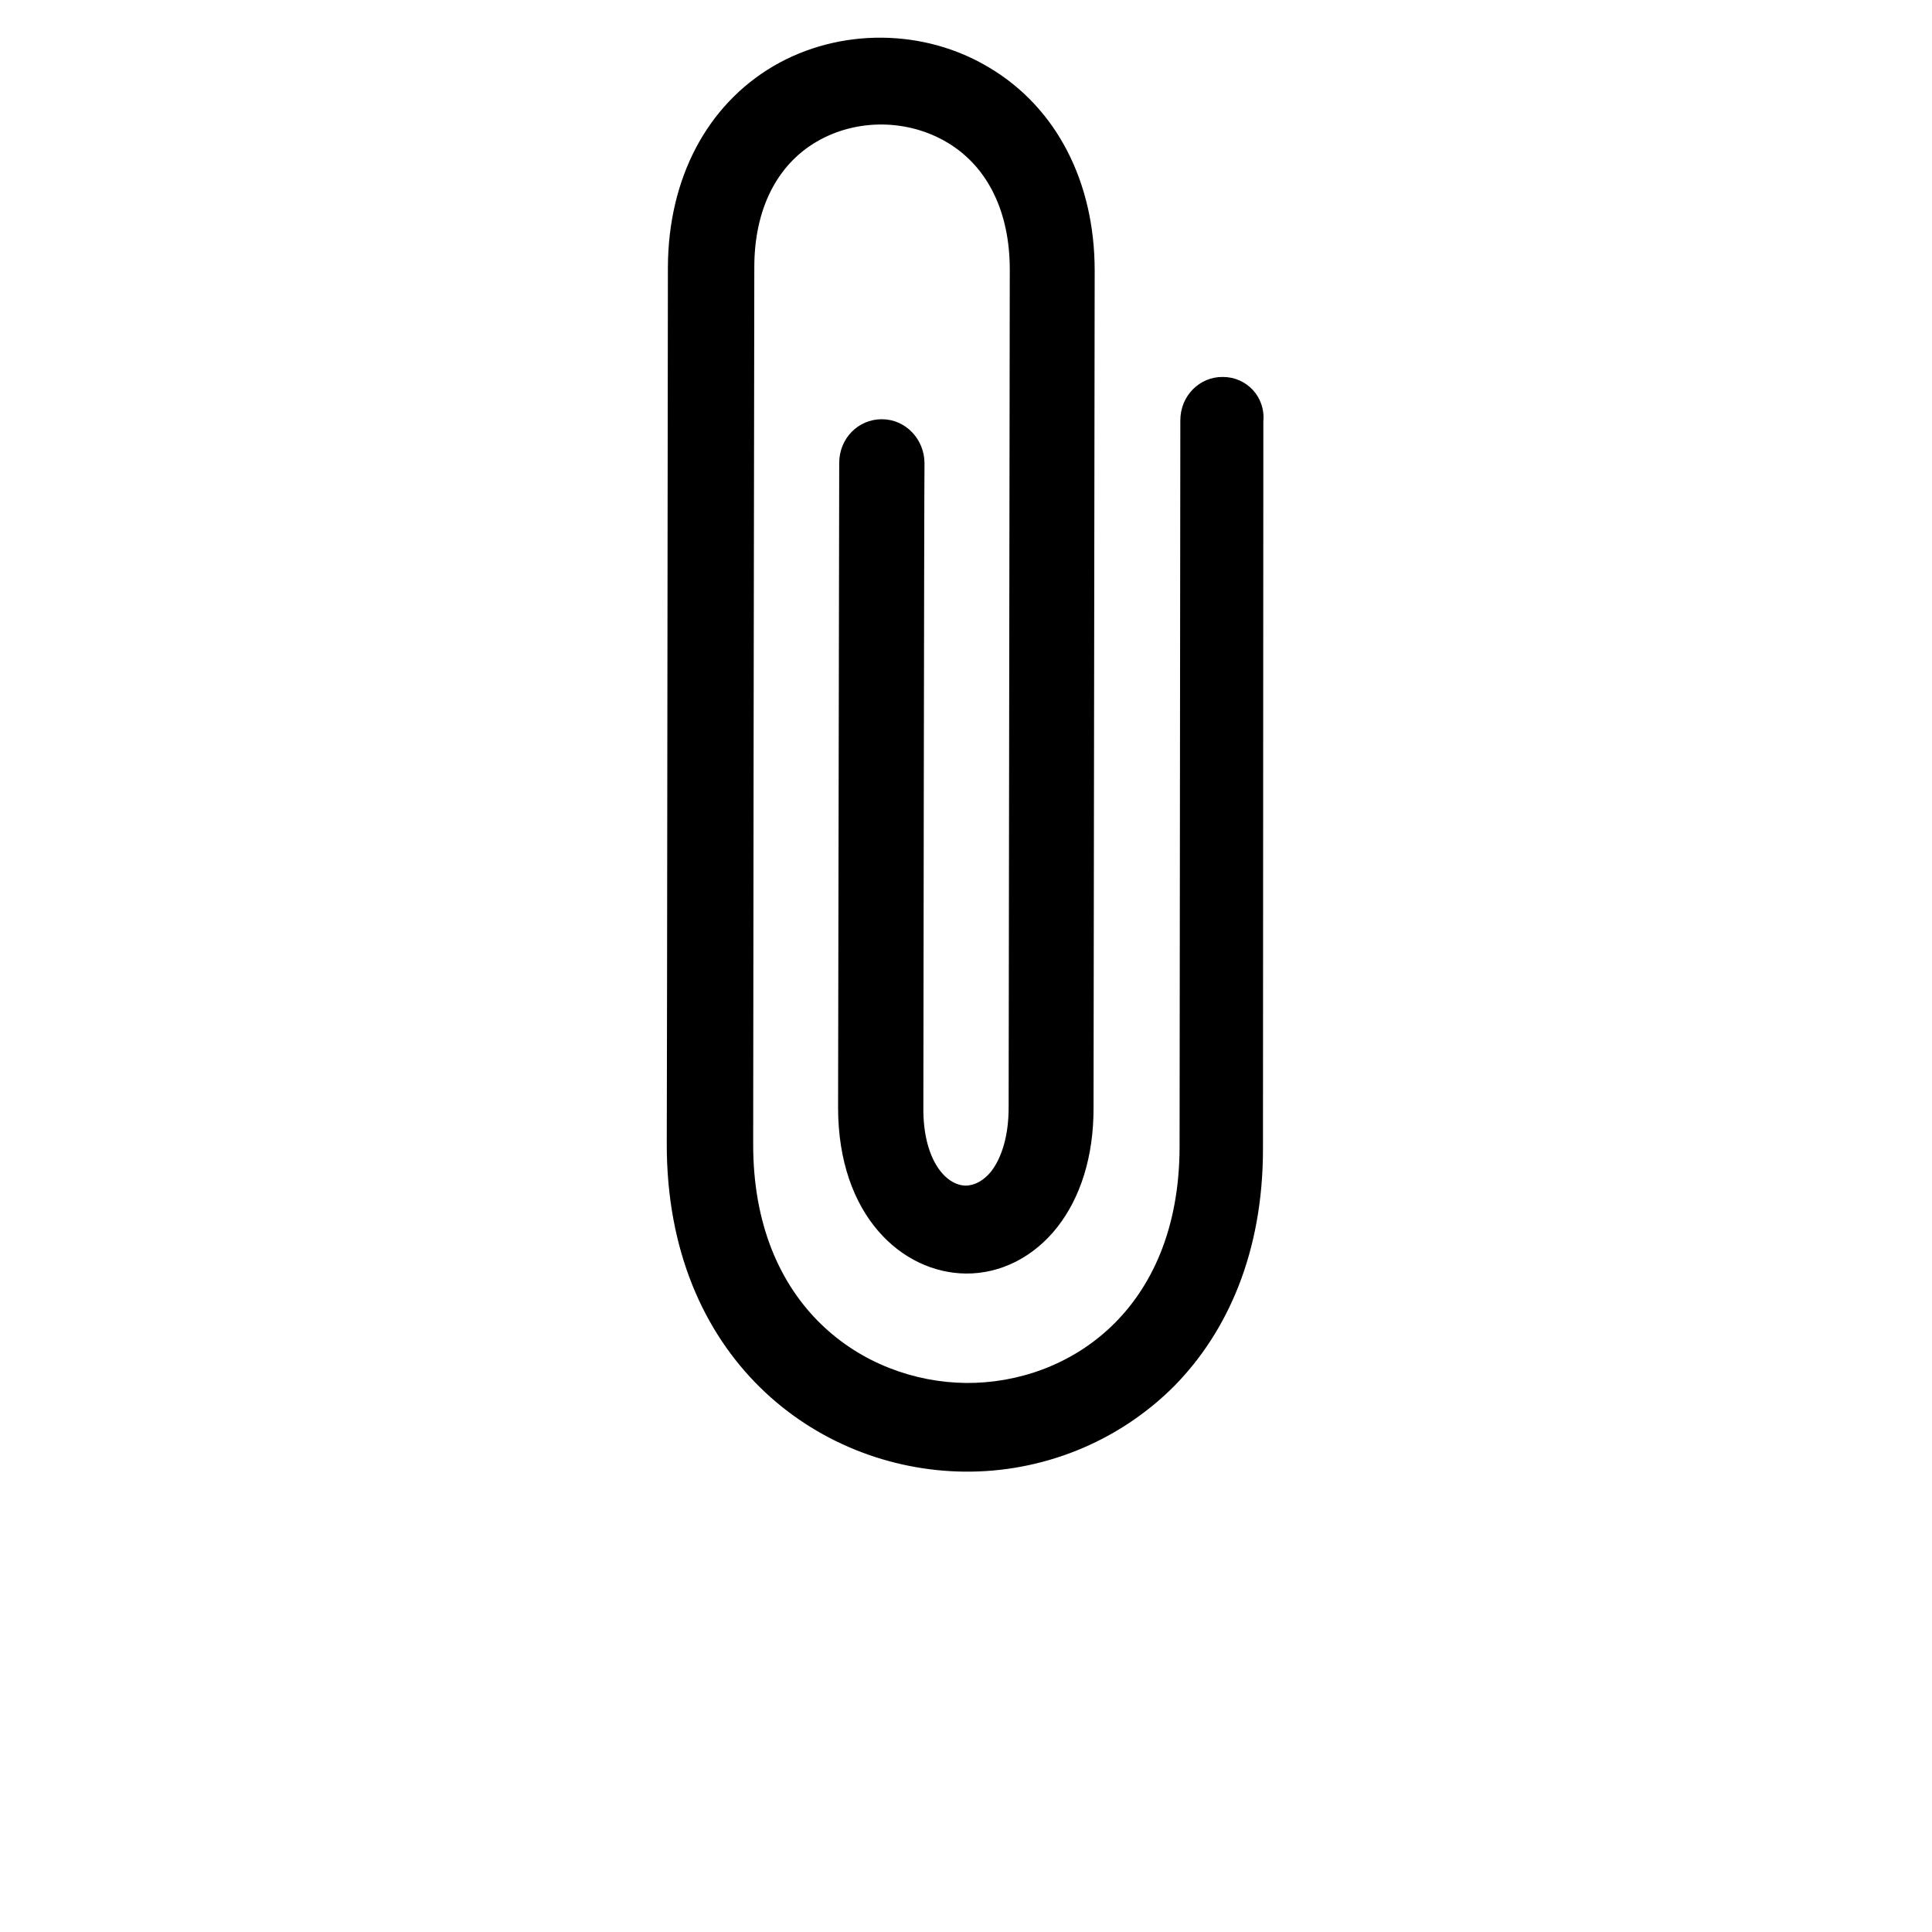
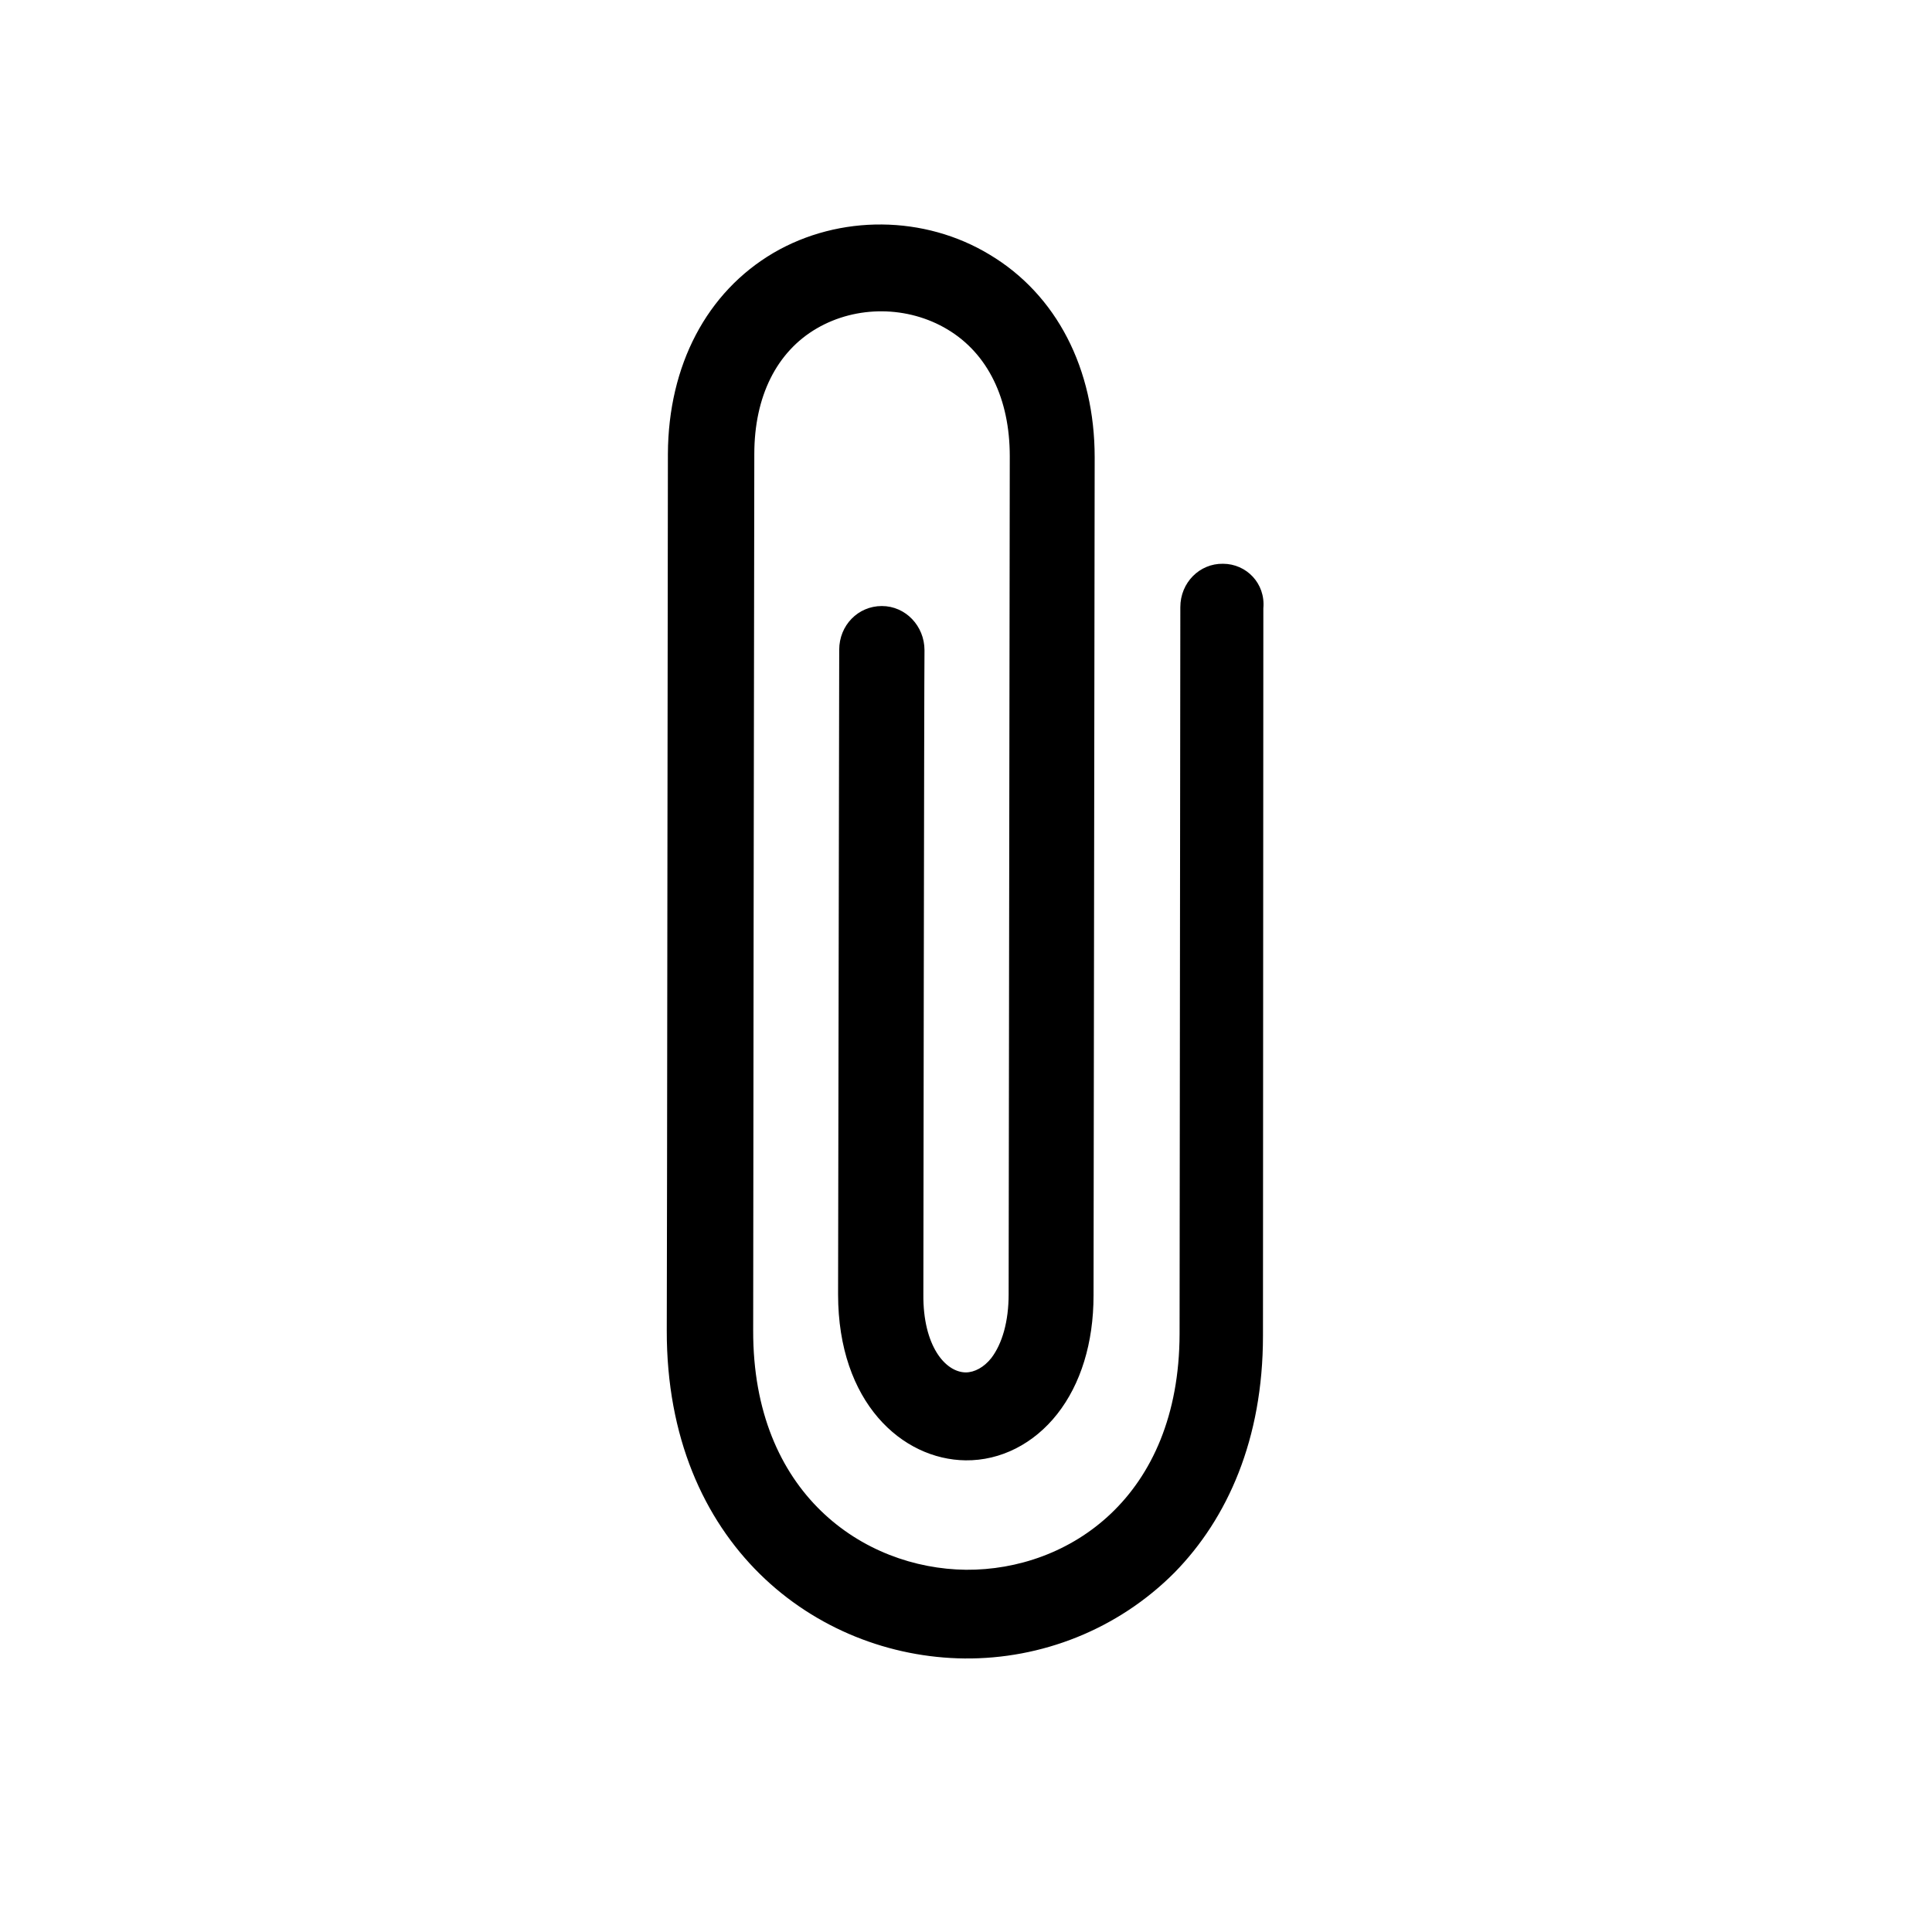
- <svg xmlns="http://www.w3.org/2000/svg" width="512" height="512" viewBox="0 0 512 512">
-   <path d="M324.1 99.9c-6.2-.1-11.3 5-11.3 11.5l-.2 192.6c-.1 43.3-29.4 62.7-56.6 62.5-27.2-.3-56.5-20.2-56.4-63.4 0-33.1.2-165.9.3-232.3 0-15.2 5.9-27.1 16.6-33.3 10.5-6.1 24.1-6 34.6.3 10.7 6.4 16.5 18.4 16.5 33.6l-.3 222.1c0 7.2-1.7 13.1-4.6 16.9-1.9 2.4-4.4 3.8-6.8 3.8-5.5-.1-11.3-7.2-11.2-20.6 0 0 .2-164.5.3-170.8 0-6.4-5-11.7-11.3-11.7s-11.3 5.1-11.3 11.6l-.3 170.8c0 28.7 17 43.8 33.8 44 9.3.1 18.1-4.4 24.3-12.3 6.2-7.9 9.6-18.8 9.6-31.4l.3-222.1c0-23.5-10.1-43.1-27.8-53.7C245 7.5 222.5 7.3 205 17.5c-17.7 10.4-27.9 29.8-28 53.3-.1 66.3-.2 199-.3 232.3-.1 56.6 39.6 86.5 78.9 86.9 20.3.2 40.6-7.6 55.7-22.8 14-14.3 23.4-35.3 23.4-62.7l.1-192.8c.6-6.6-4.5-11.8-10.7-11.8z" />
+ <svg xmlns="http://www.w3.org/2000/svg" width="512px" height="512px" viewBox="0 0 512 512" version="1.1">
+   <g id="paperclip" stroke="none" stroke-width="1" fill="none" fill-rule="evenodd">
+     <path d="M324.1,149.405 C317.9,149.305 312.8,154.405 312.8,160.905 L312.6,353.505 C312.5,396.805 283.2,416.205 256,416.005 C228.8,415.705 199.5,395.805 199.6,352.605 C199.6,319.505 199.8,186.705 199.9,120.305 C199.9,105.105 205.8,93.205 216.5,87.005 C227,80.905 240.6,81.005 251.1,87.305 C261.8,93.705 267.6,105.705 267.6,120.905 L267.3,343.005 C267.3,350.205 265.6,356.105 262.7,359.905 C260.8,362.305 258.3,363.705 255.9,363.705 C250.4,363.605 244.6,356.505 244.7,343.105 C244.7,343.105 244.9,178.605 245,172.305 C245,165.905 240,160.605 233.7,160.605 C227.4,160.605 222.4,165.705 222.4,172.205 L222.1,343.005 C222.1,371.705 239.1,386.805 255.9,387.005 C265.2,387.105 274,382.605 280.2,374.705 C286.4,366.805 289.8,355.905 289.8,343.305 L290.1,121.205 C290.1,97.705 280,78.105 262.3,67.505 C245,57.005 222.5,56.805 205,67.005 C187.3,77.405 177.1,96.805 177,120.305 C176.9,186.605 176.8,319.305 176.7,352.605 C176.6,409.205 216.3,439.105 255.6,439.509 C275.9,439.705 296.2,431.905 311.3,416.705 C325.3,402.405 334.7,381.405 334.7,354.005 L334.8,161.205 C335.4,154.605 330.3,149.405 324.1,149.405 Z" id="Path" fill="#000000" fill-rule="nonzero" />
+   </g>
</svg>
